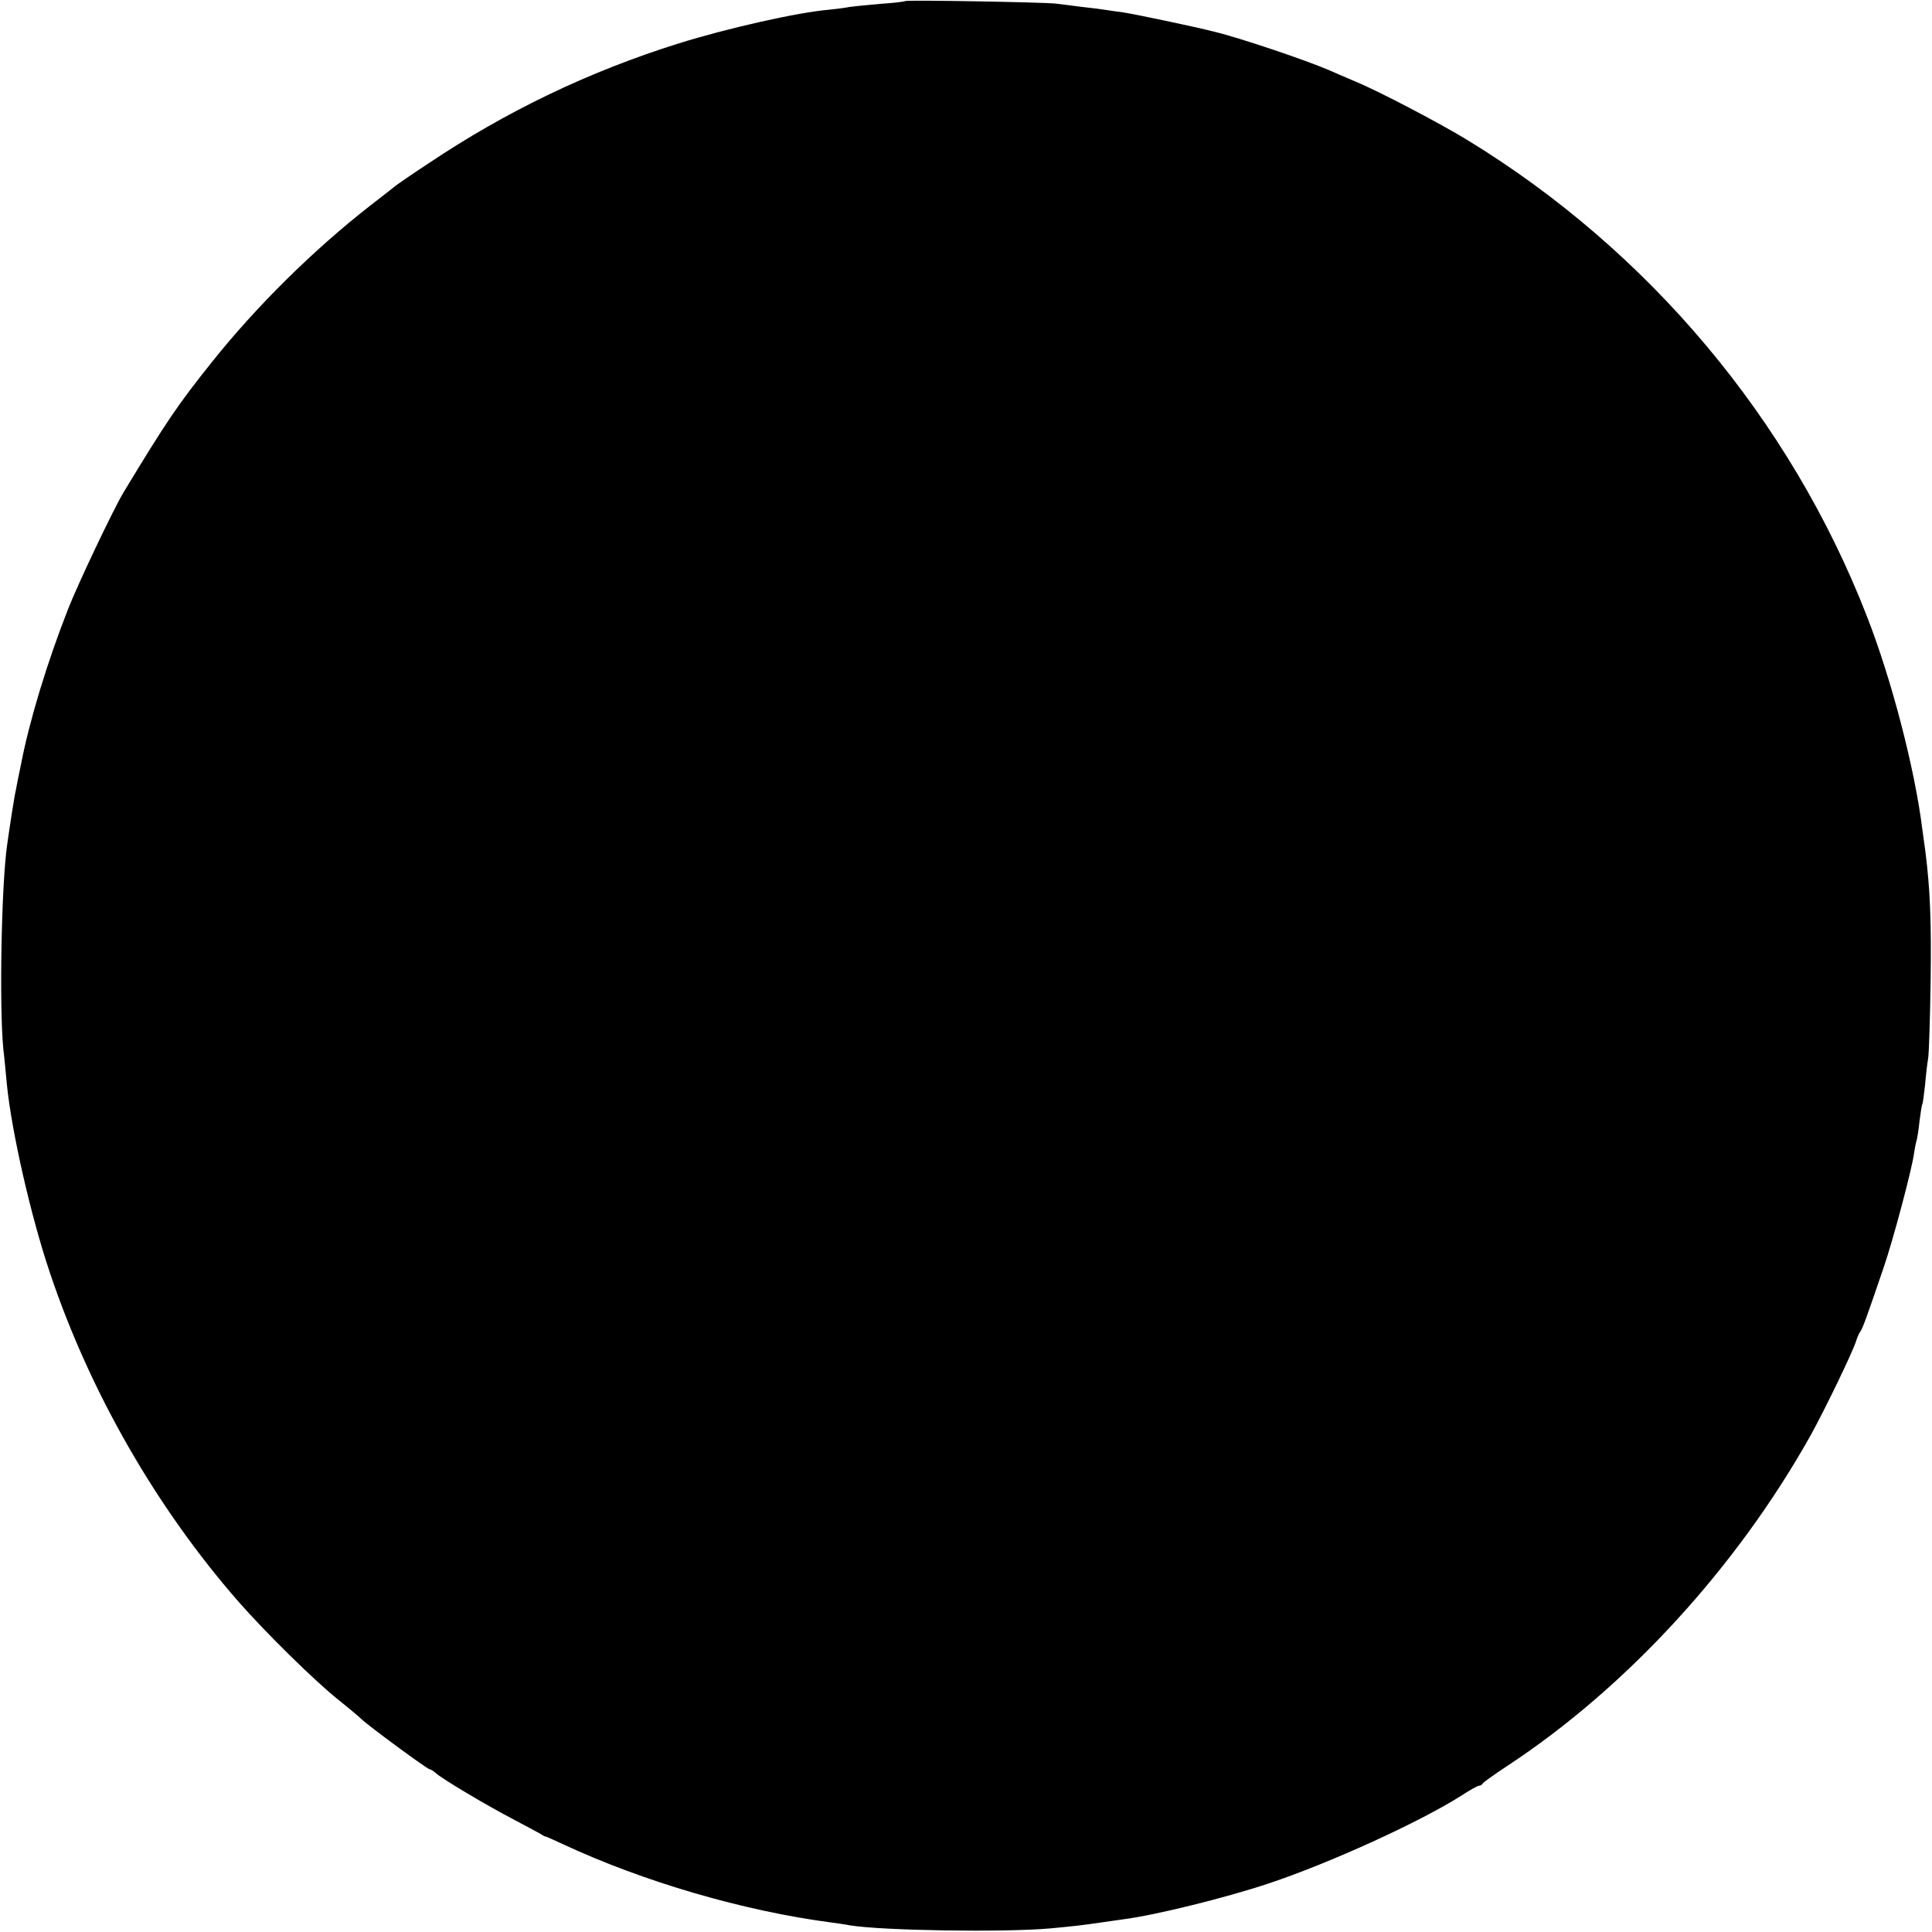
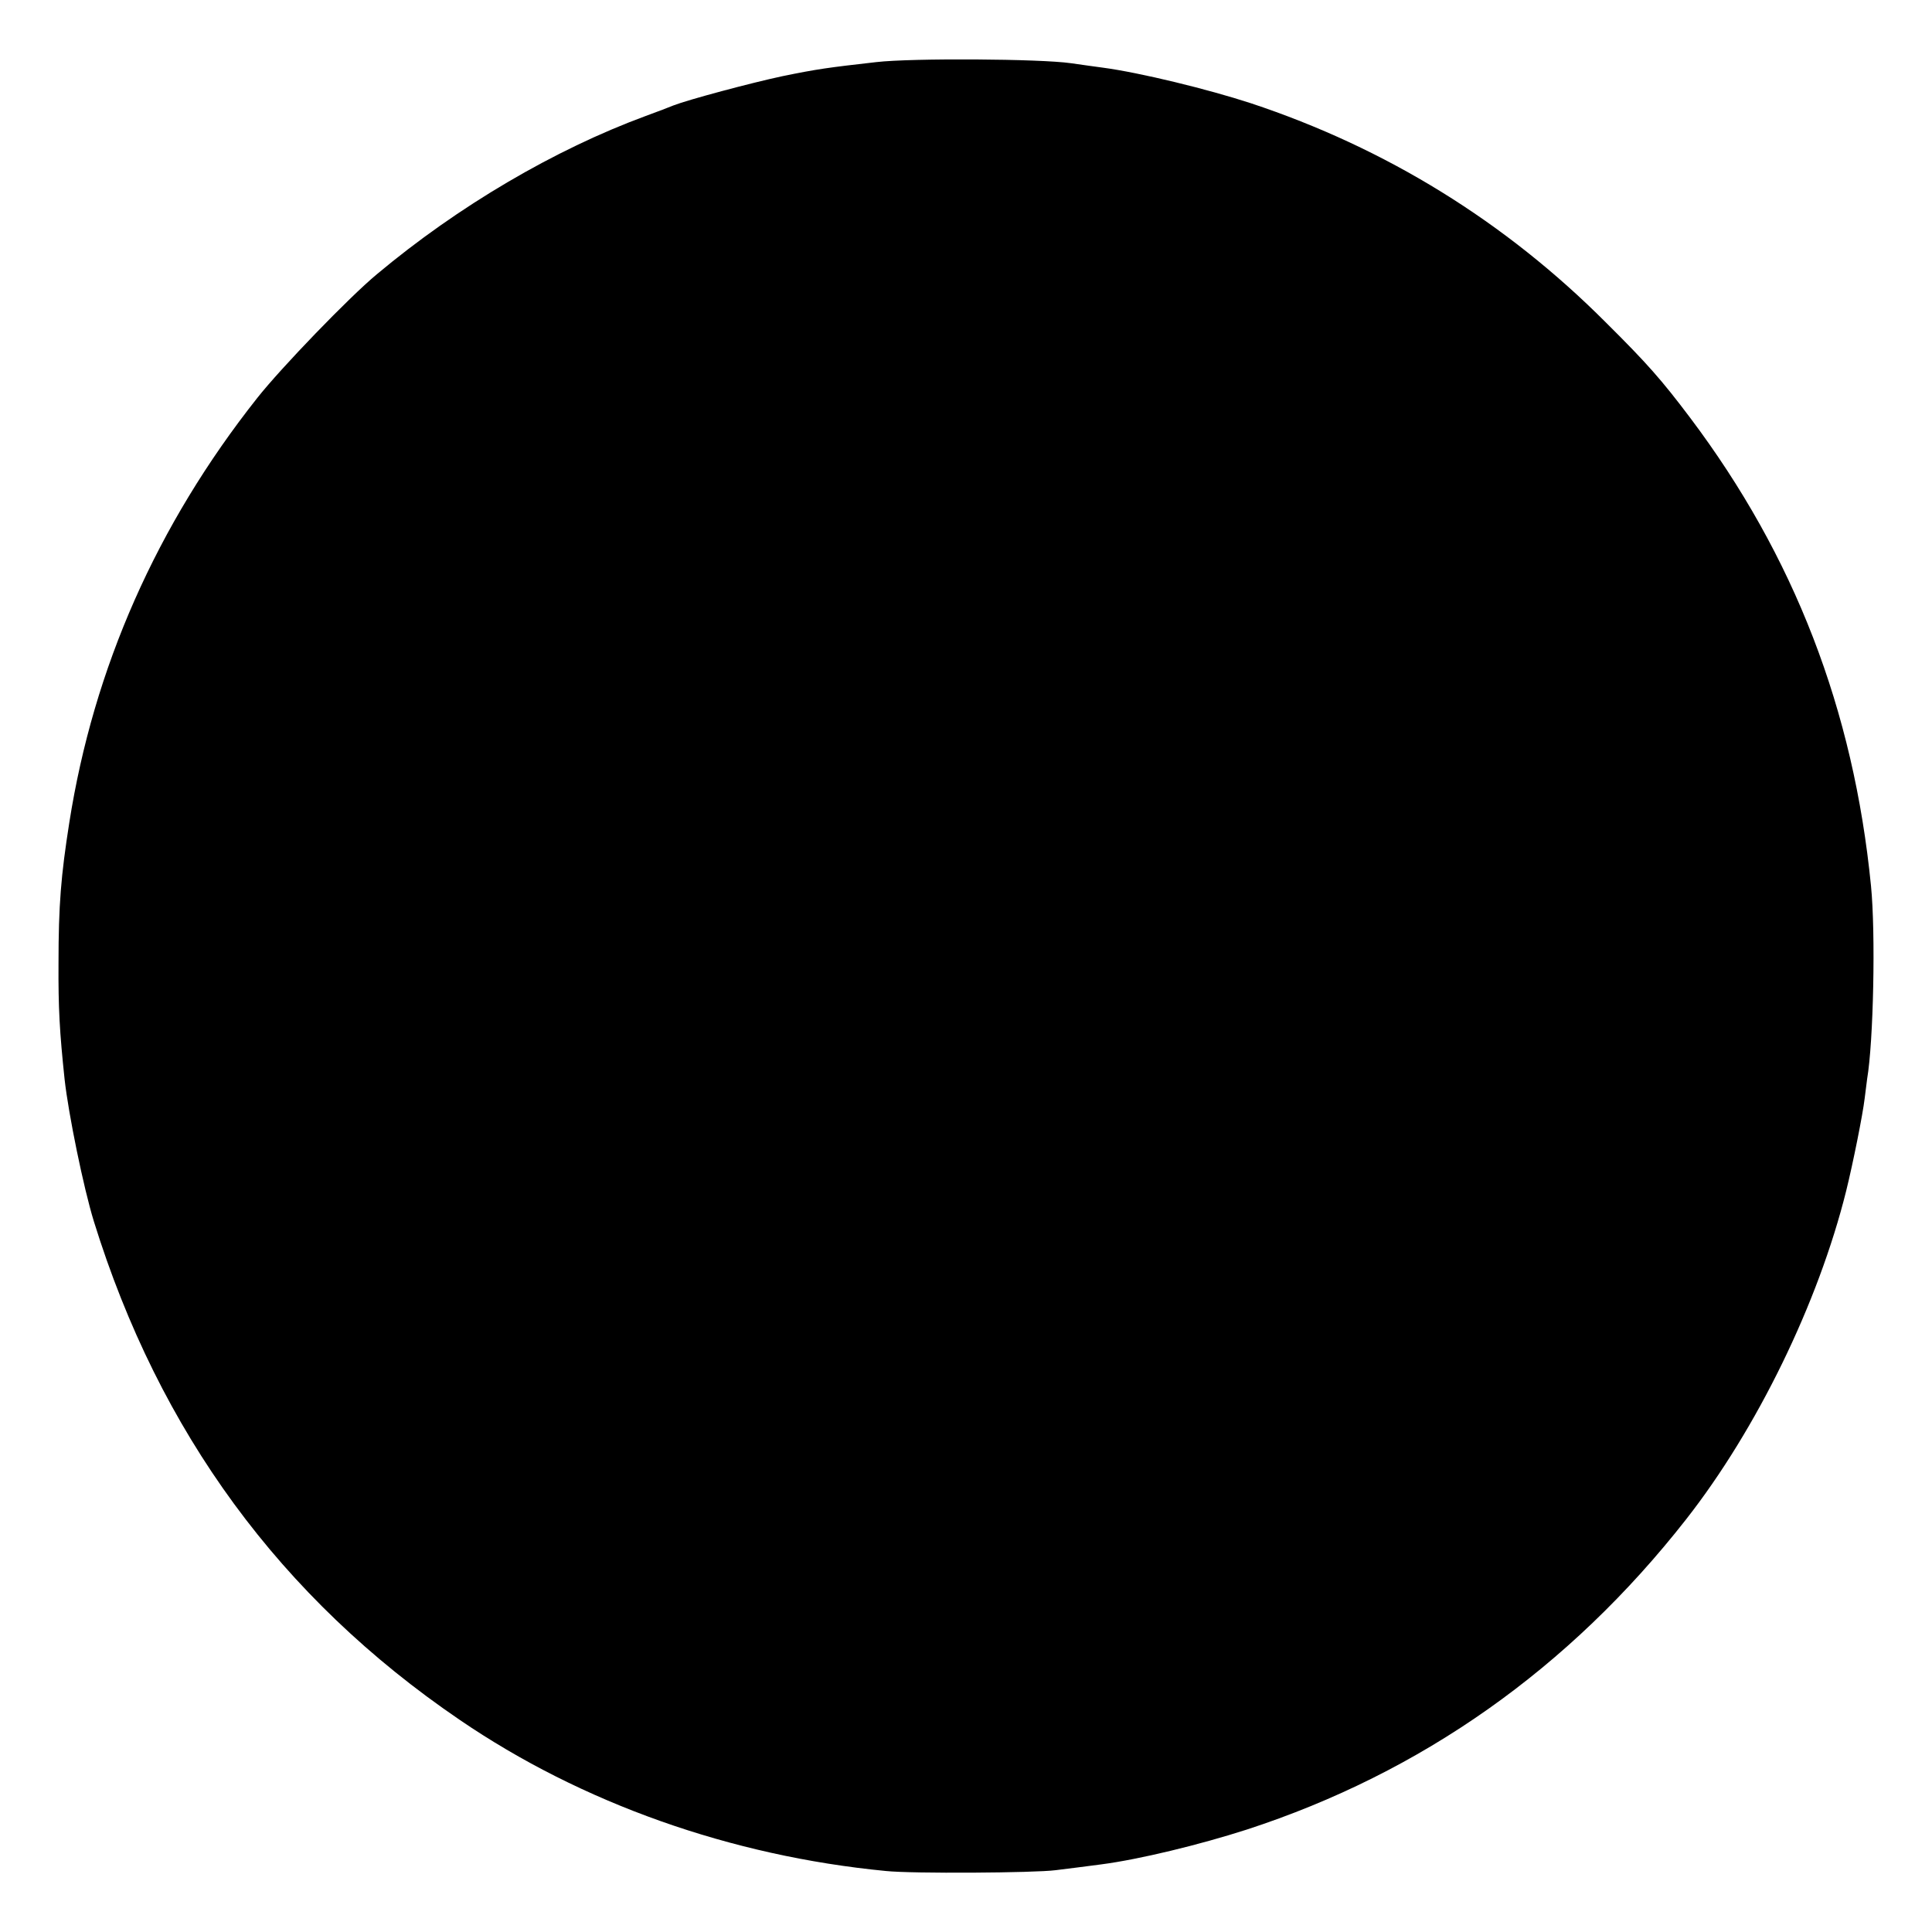
<svg xmlns="http://www.w3.org/2000/svg" version="1.0" width="700pt" height="700pt" viewBox="0 0 700 700" preserveAspectRatio="xMidYMid meet">
  <g transform="translate(0,700) scale(0.1,-0.1)" fill="#000000" stroke="none">
-     <path d="M3279 6996 c-2 -2 -43 -7 -90 -10 -47 -4 -96 -9 -110 -11 -13 -3 -46 -7 -74 -10 -117 -10 -372 -68 -545 -122 -326 -102 -626 -246 -909 -436 -58 -38 -110 -74 -115 -78 -6 -5 -49 -39 -96 -75 -206 -161 -410 -363 -570 -563 -127 -159 -167 -218 -323 -476 -35 -58 -165 -331 -200 -421 -76 -193 -141 -407 -171 -564 -9 -41 -17 -84 -19 -95 -5 -20 -22 -131 -31 -195 -21 -146 -29 -583 -14 -740 5 -41 10 -100 13 -130 17 -170 87 -478 156 -682 145 -432 385 -850 683 -1191 100 -114 273 -284 361 -355 39 -31 77 -63 85 -71 26 -25 238 -181 246 -181 4 0 15 -7 24 -15 23 -21 186 -118 286 -170 48 -26 93 -49 98 -53 6 -4 13 -7 16 -7 3 -1 30 -13 60 -27 292 -136 654 -242 975 -284 22 -3 51 -7 65 -10 118 -19 555 -26 725 -11 85 8 114 11 195 23 19 3 51 7 70 10 117 15 371 78 527 130 222 74 546 222 696 317 32 21 61 37 66 37 5 0 11 3 13 8 2 4 41 32 88 63 434 285 832 720 1100 1198 54 98 152 301 165 342 4 13 11 29 15 34 8 10 22 48 85 233 34 99 103 358 110 414 2 15 6 35 9 45 3 10 8 43 11 73 4 30 8 57 10 60 2 3 6 35 10 70 3 36 8 79 11 95 3 17 7 143 9 280 3 222 -2 335 -19 470 -3 22 -8 58 -11 80 -27 218 -111 543 -202 775 -277 711 -790 1322 -1447 1723 -100 61 -319 176 -406 212 -36 15 -79 34 -95 41 -84 36 -320 116 -415 139 -70 18 -294 65 -330 70 -25 3 -56 8 -70 10 -14 2 -50 7 -80 10 -30 4 -73 9 -95 12 -49 5 -541 14 -546 9z" />
+     <path d="M3175 6775 c-176 -20 -213 -25 -340 -51 -113 -24 -341 -85 -395 -106 -14 -6 -59 -23 -100 -38 -331 -122 -680 -327 -975 -574 -100 -83 -346 -338 -433 -448 -364 -460 -593 -978 -681 -1539 -30 -191 -39 -298 -39 -509 -1 -163 4 -249 22 -420 14 -127 69 -395 106 -515 237 -764 676 -1364 1325 -1806 442 -302 984 -494 1545 -548 95 -10 539 -7 615 3 22 3 58 7 80 10 22 3 60 8 85 11 138 18 356 71 527 126 633 206 1169 584 1592 1124 257 328 479 784 580 1190 25 101 60 276 67 335 3 25 7 57 9 71 23 135 31 528 14 699 -63 639 -278 1195 -655 1696 -104 138 -156 197 -305 345 -365 366 -798 633 -1287 795 -156 51 -402 111 -537 129 -22 3 -74 10 -115 16 -111 16 -575 19 -705 4z" />
  </g>
</svg>
